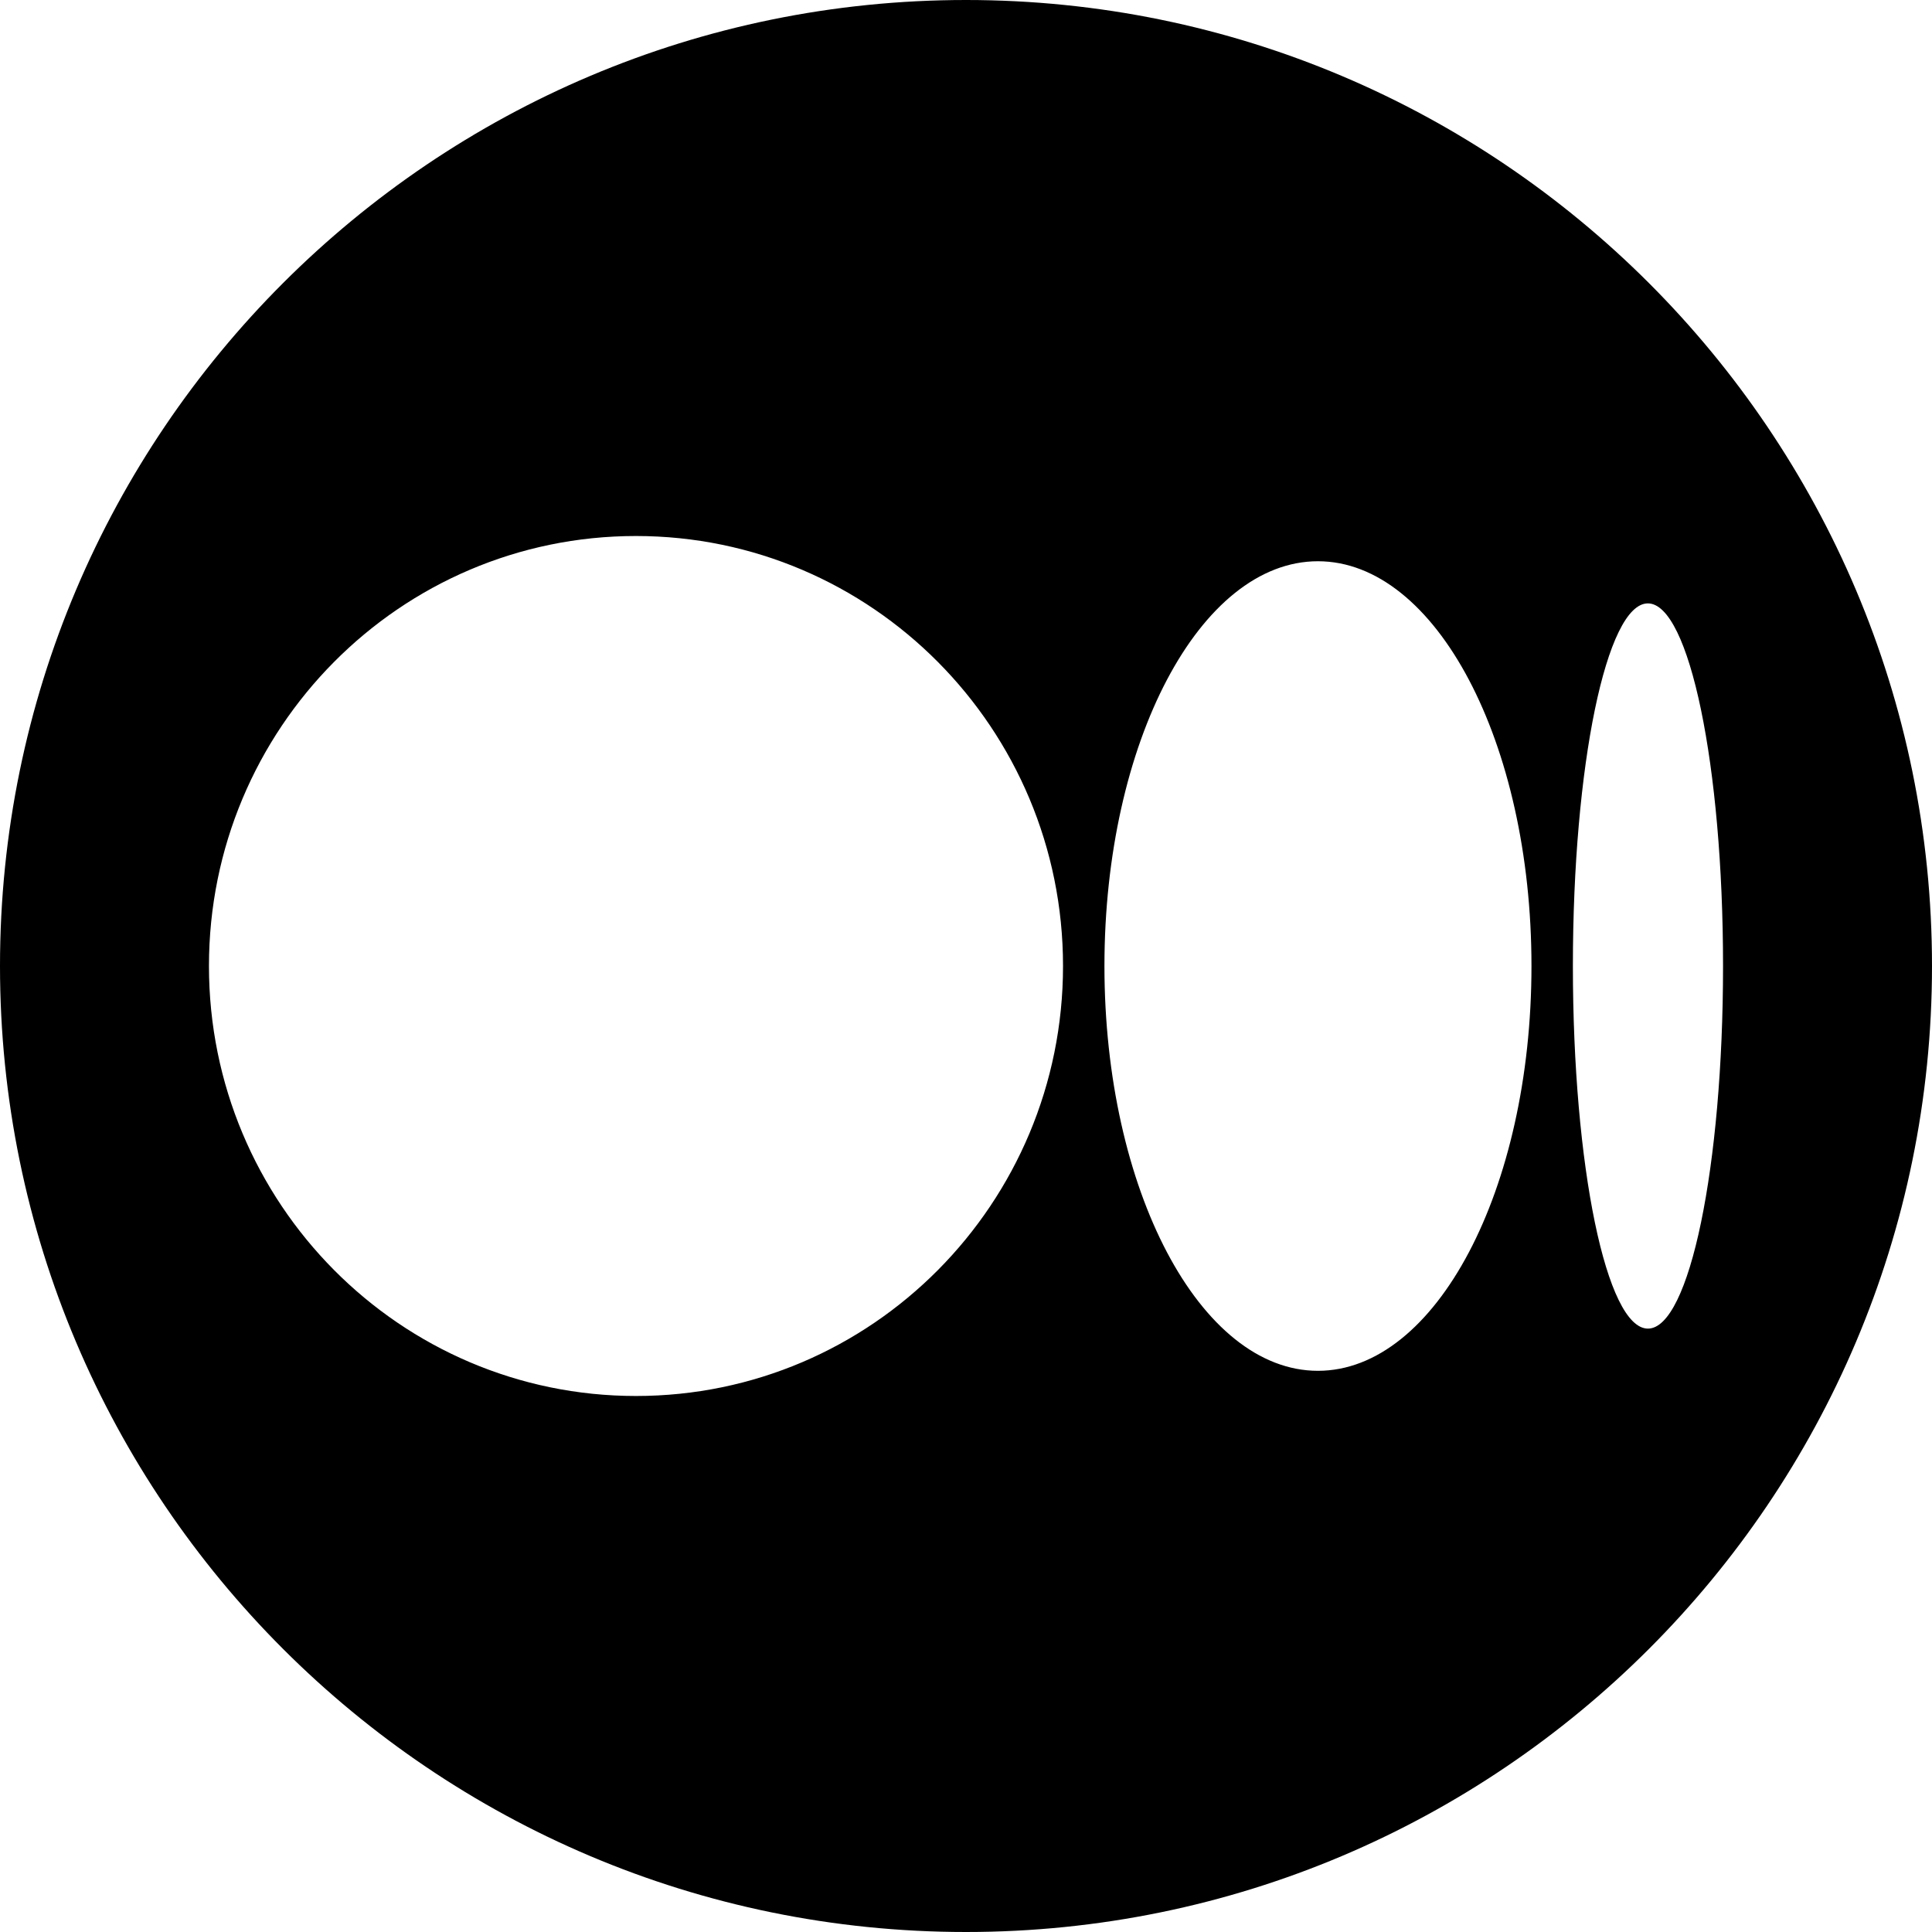
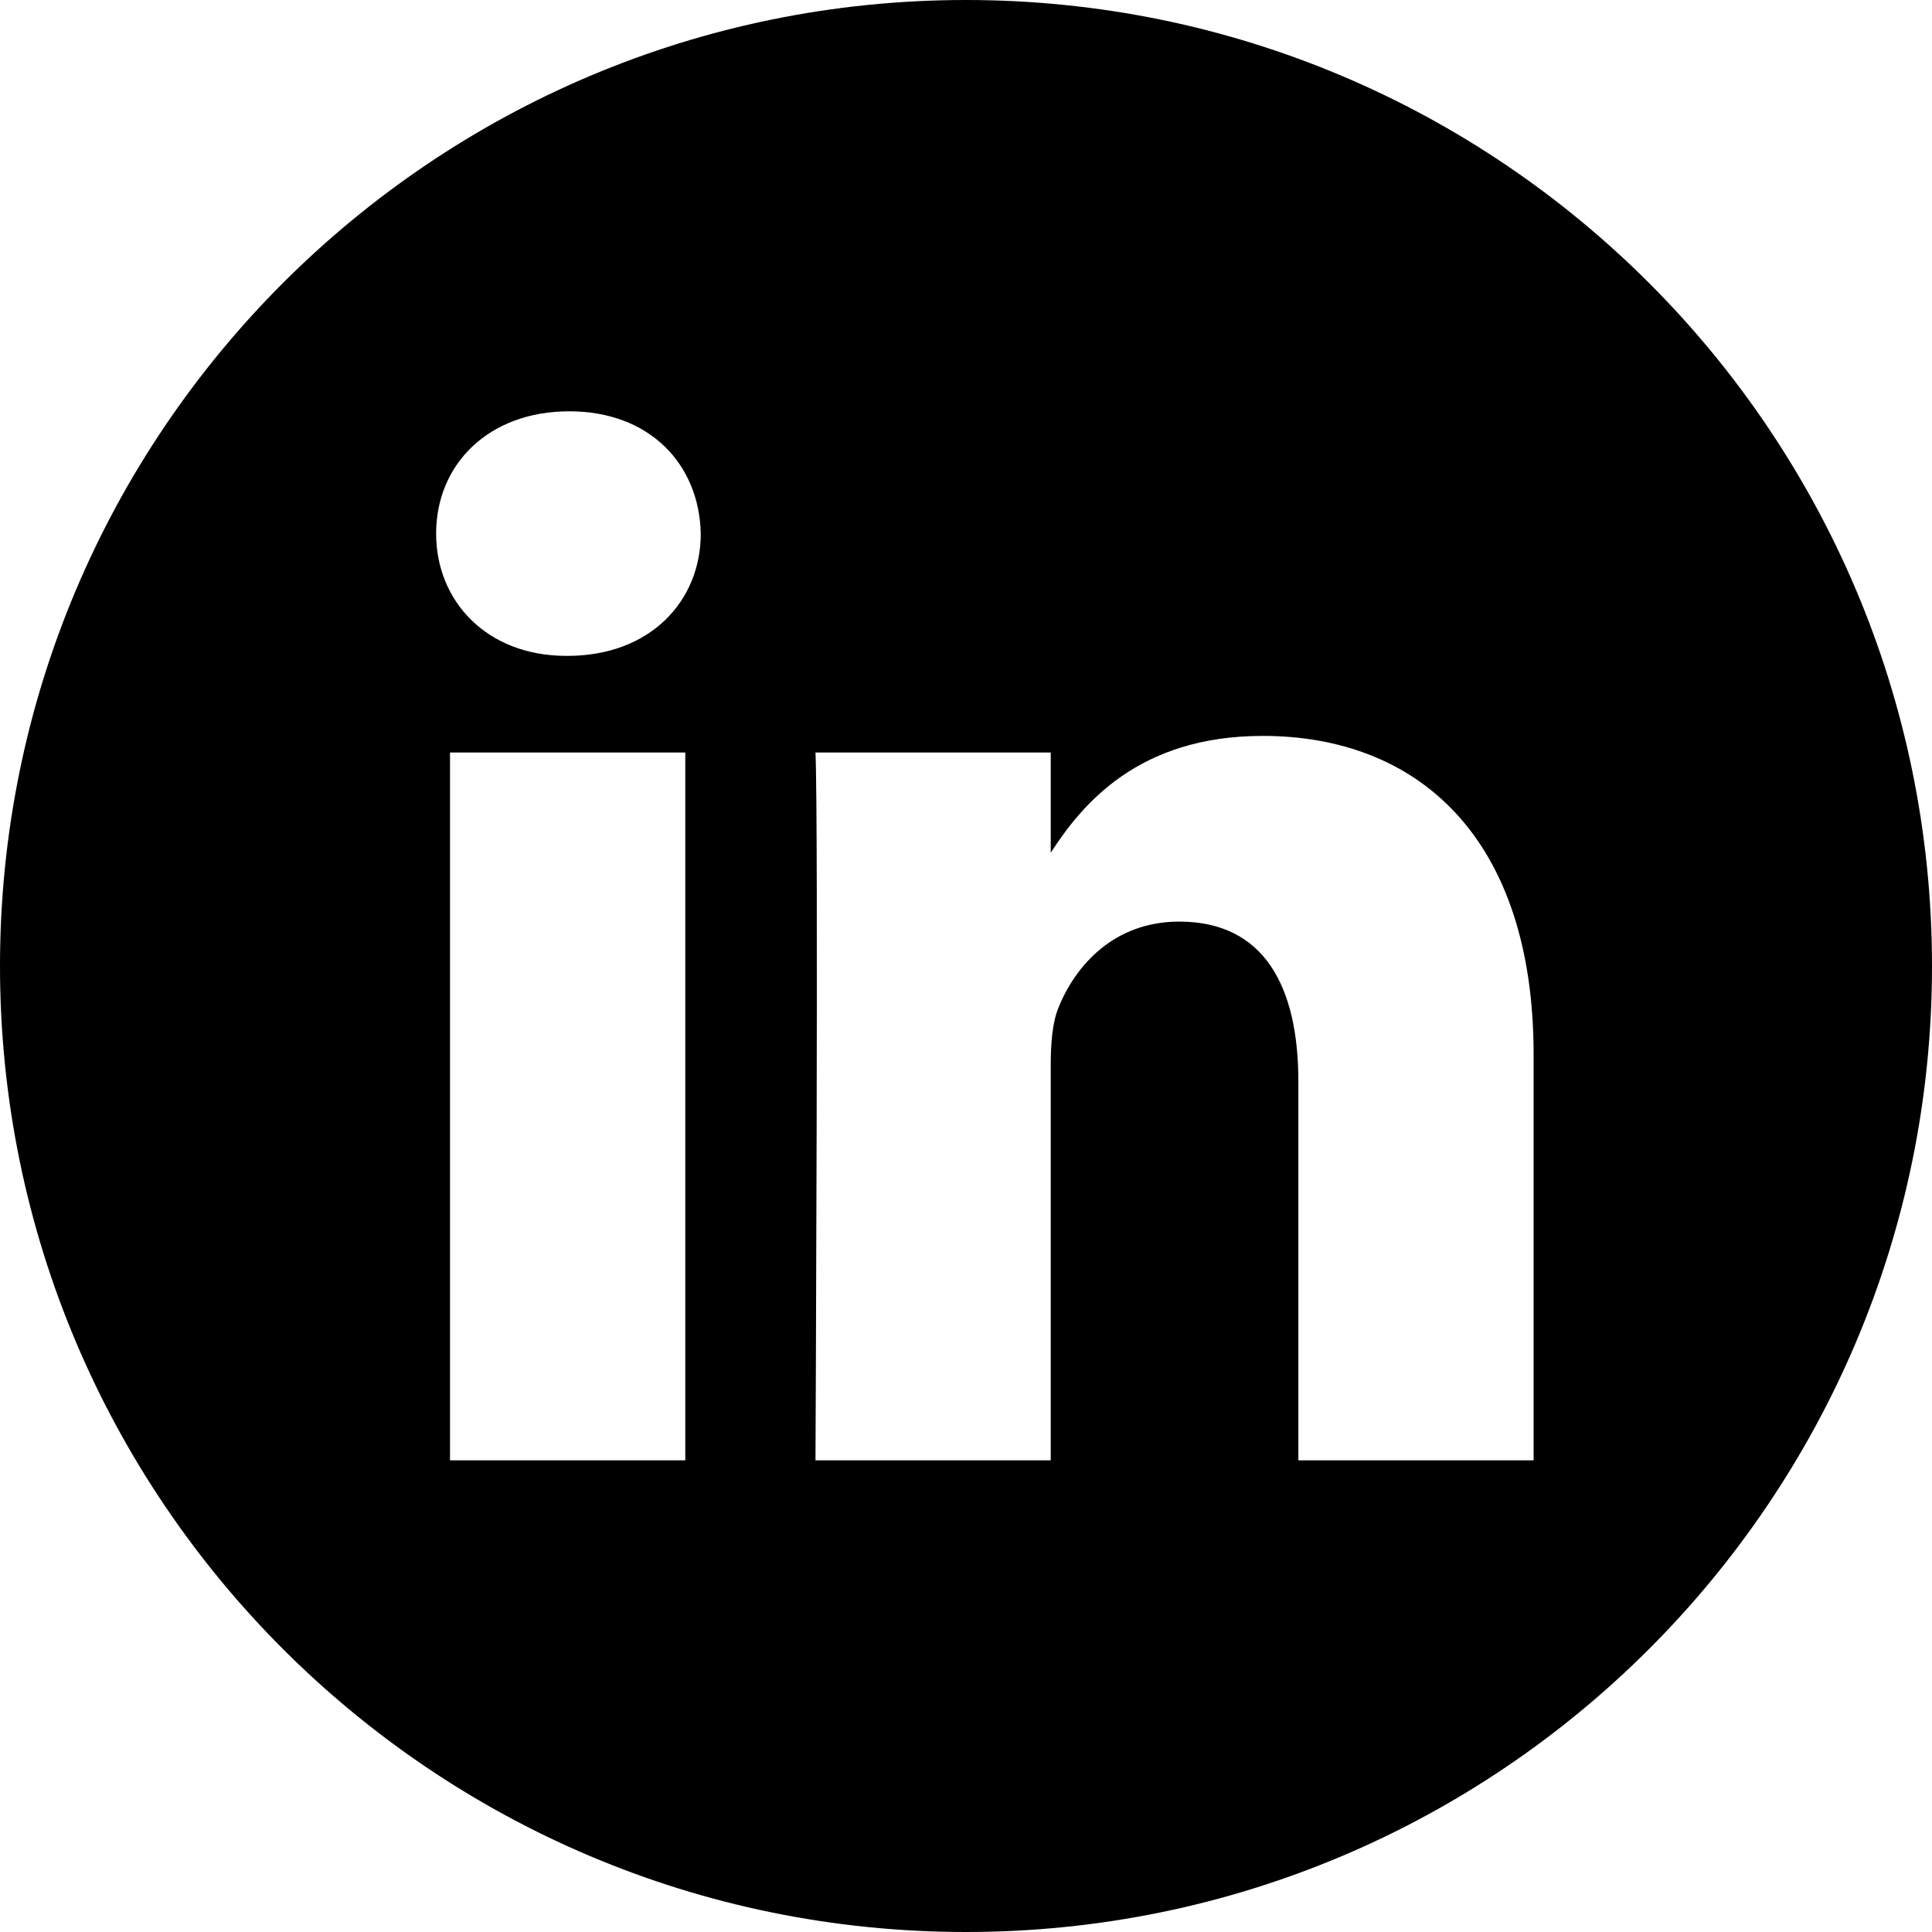
- <svg xmlns="http://www.w3.org/2000/svg" width="32" height="32" viewBox="0 0 32 32" fill="none">
-   <path fill-rule="evenodd" clip-rule="evenodd" d="M32 16C32 7.169 24.831 0 16 0C7.169 0 0 7.169 0 16C0 24.831 7.169 32 16 32C24.831 32 32 24.831 32 16ZM17.607 16C17.607 19.933 14.44 23.122 10.534 23.122C6.628 23.122 3.461 19.932 3.461 16C3.461 12.068 6.627 8.878 10.533 8.878C14.438 8.878 17.607 12.067 17.607 16ZM25.366 16C25.366 19.703 23.782 22.705 21.829 22.705C19.876 22.705 18.293 19.703 18.293 16C18.293 12.297 19.876 9.296 21.829 9.296C23.782 9.296 25.366 12.297 25.366 16ZM28.539 16C28.539 19.316 27.982 22.006 27.295 22.006C26.608 22.006 26.052 19.317 26.052 16C26.052 12.683 26.609 9.994 27.294 9.994C27.979 9.994 28.539 12.683 28.539 16Z" fill="black" />
+ <svg xmlns="http://www.w3.org/2000/svg" height="512pt" viewBox="0 0 512 512" width="512pt">
+   <path d="m256 0c-141.363 0-256 114.637-256 256s114.637 256 256 256 256-114.637 256-256-114.637-256-256-256zm-74.391 387h-62.348v-187.574h62.348zm-31.172-213.188h-.406c-20.922 0-34.453-14.402-34.453-32.402 0-18.406 13.945-32.41 35.273-32.41 21.328 0 34.453 14.004 34.859 32.41 0 18-13.531 32.402-35.273 32.402zm255.984 213.188h-62.34v-100.348c0-25.219-9.027-42.418-31.586-42.418-17.223 0-27.48 11.602-31.988 22.801-1.648 4.008-2.051 9.609-2.051 15.215v104.75h-62.344s.816-169.977 0-187.574h62.344v26.559c8.285-12.781 23.109-30.961 56.188-30.961 41.02 0 71.777 26.809 71.777 84.422zm0 0" />
</svg>
